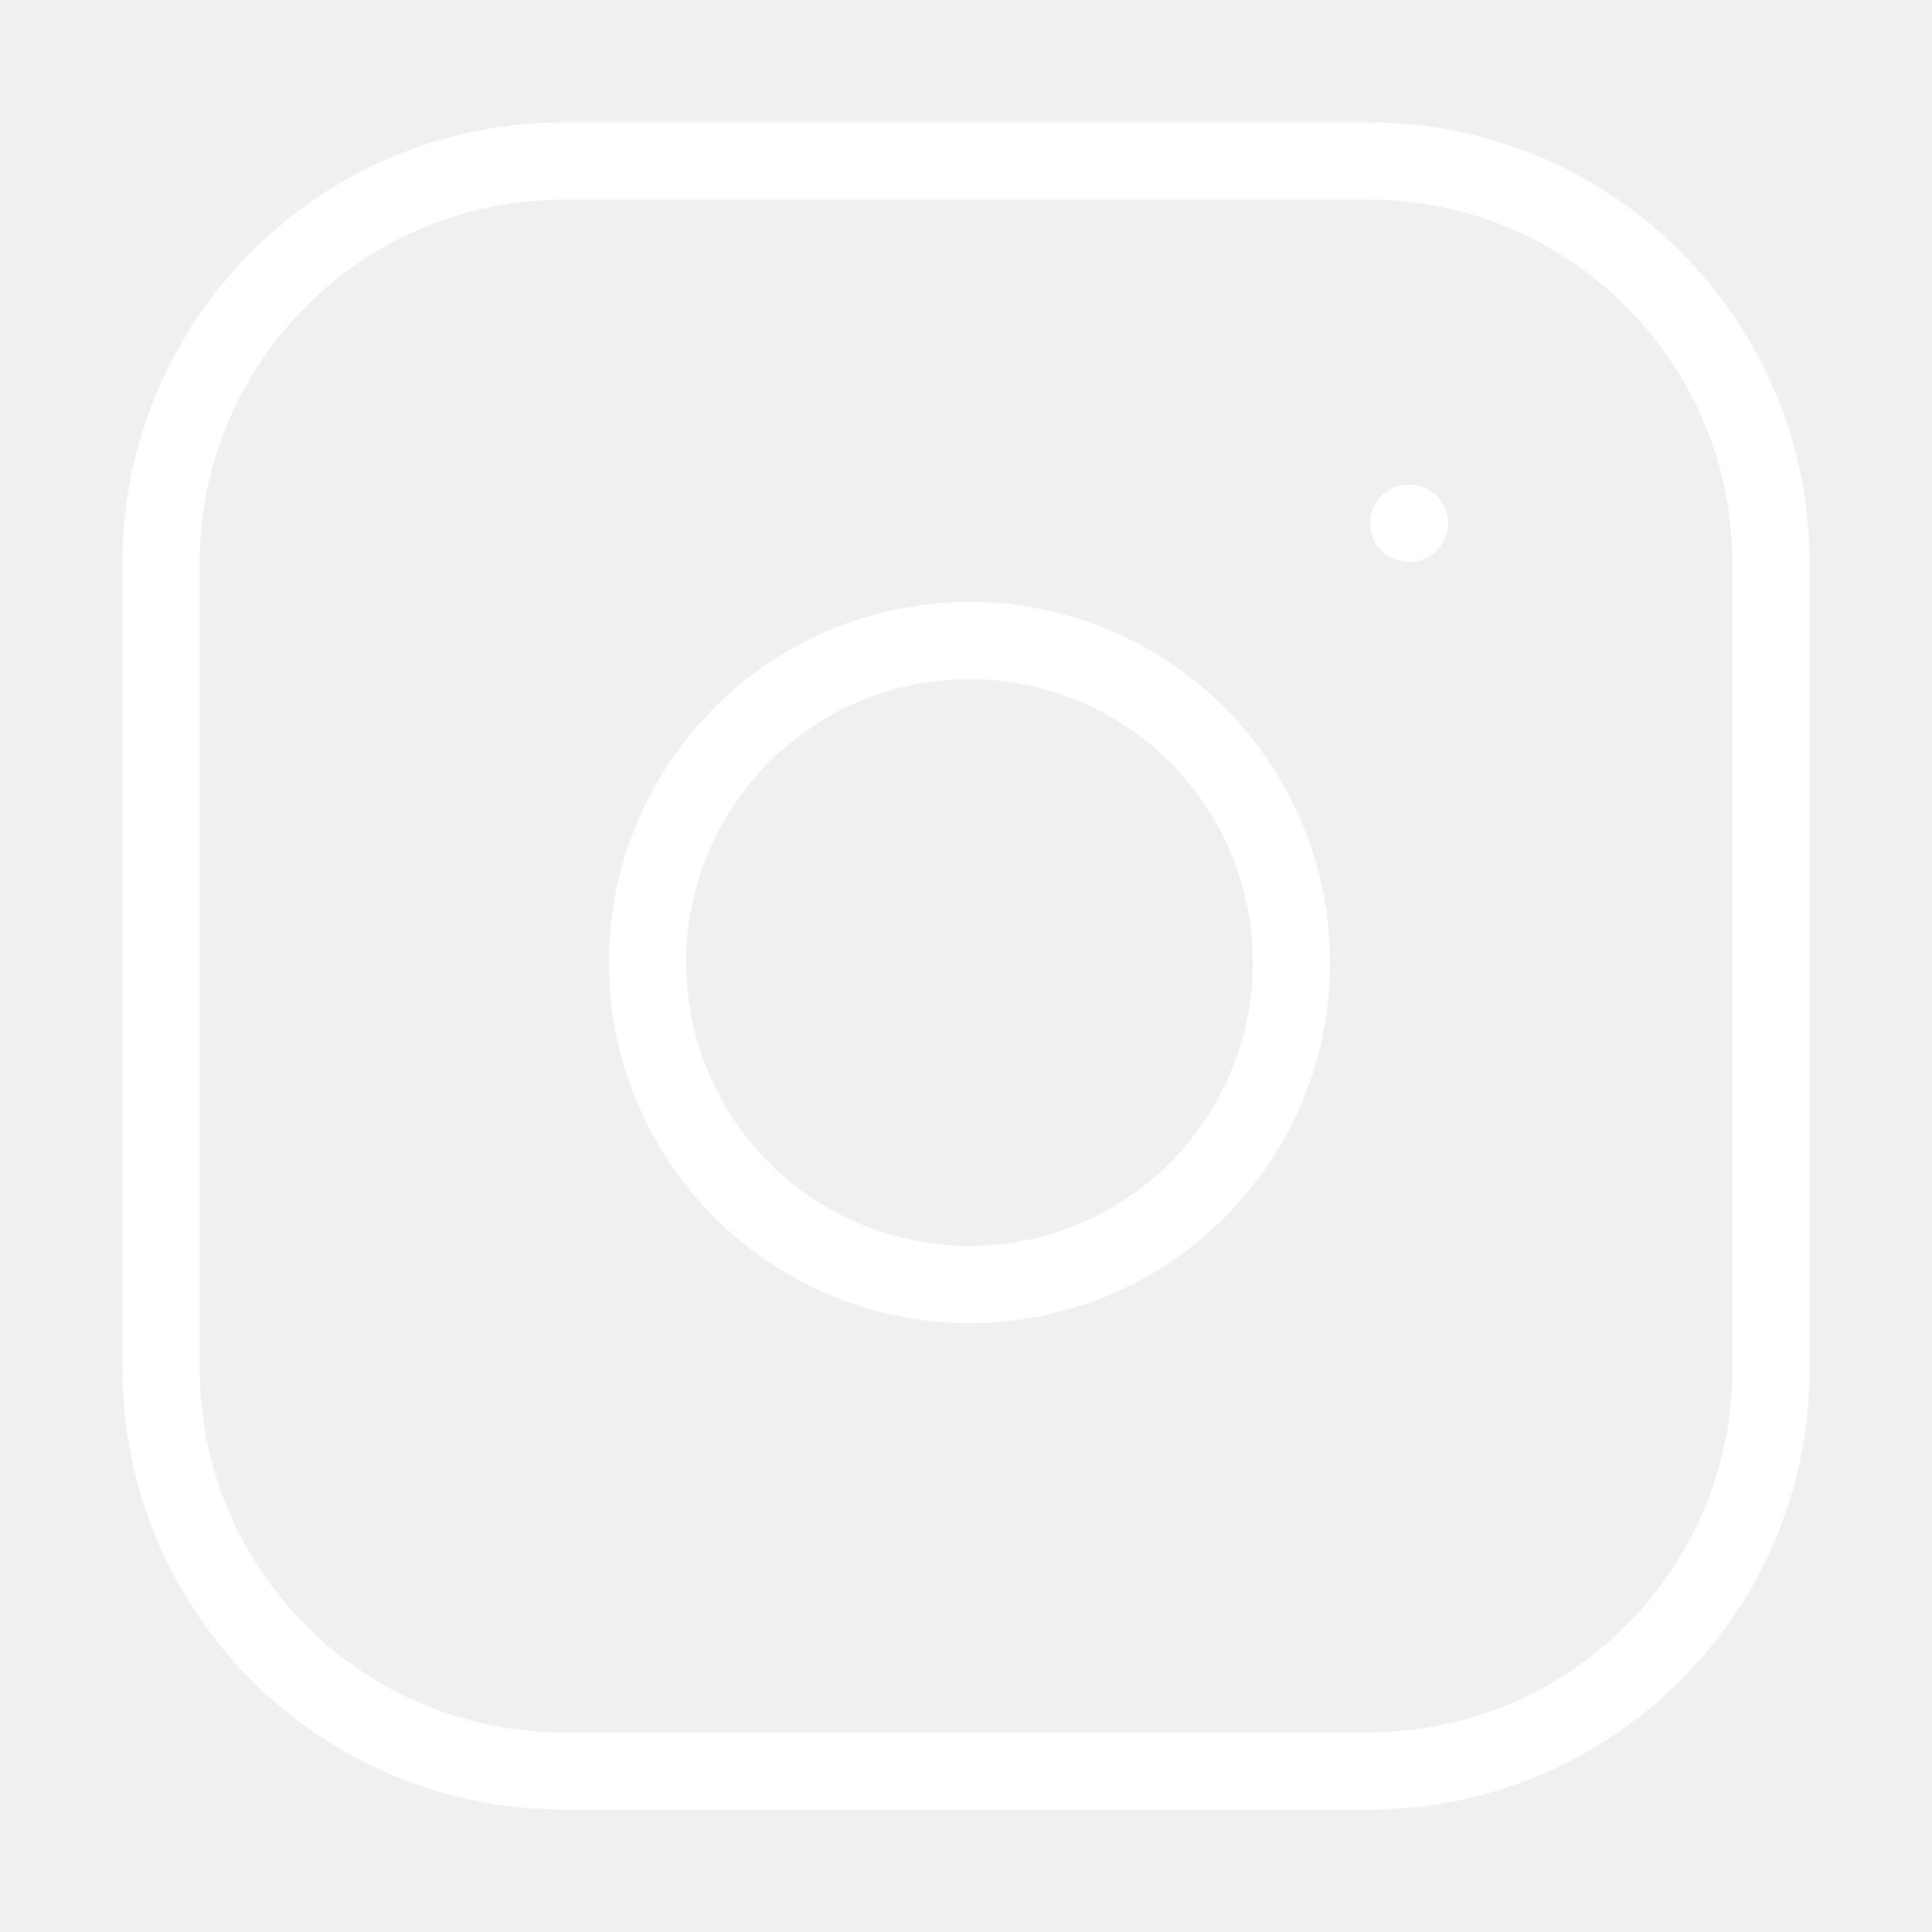
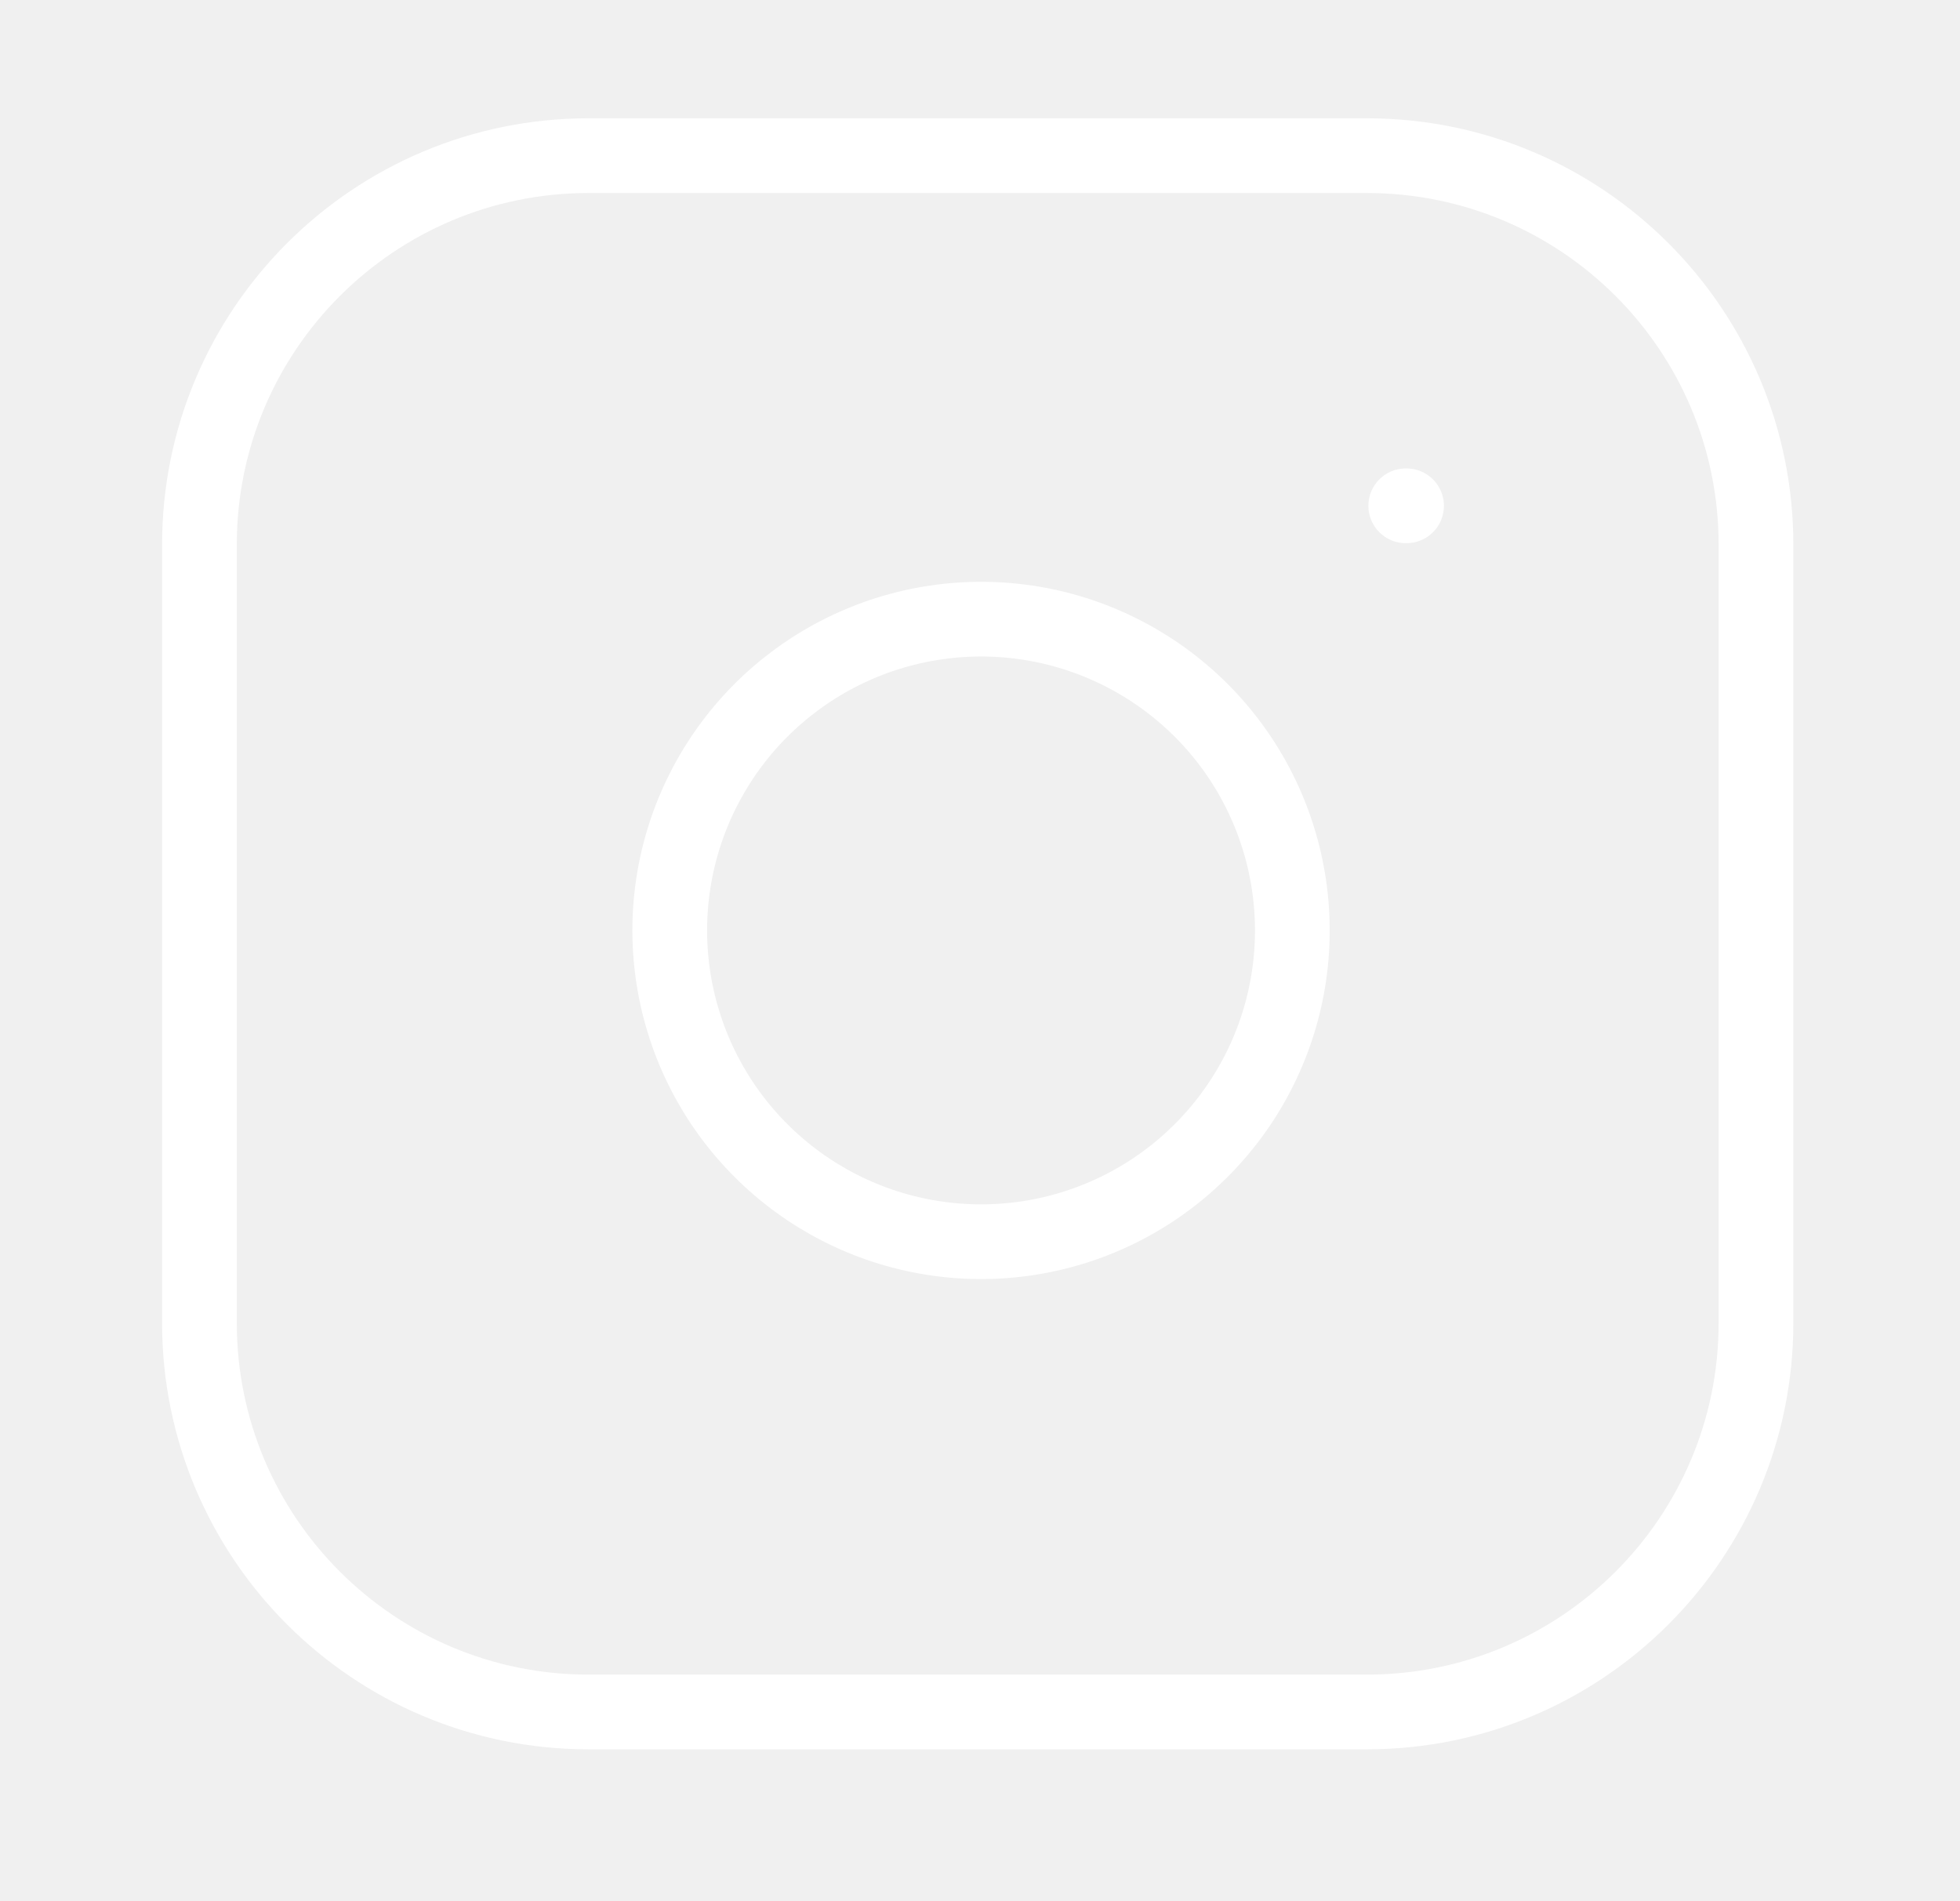
- <svg xmlns="http://www.w3.org/2000/svg" width="50" height="50" viewBox="0 0 50 50" fill="none">
+ <svg xmlns="http://www.w3.org/2000/svg" width="33" height="32" viewBox="0 0 33 32" fill="none">
  <g id="instagram">
-     <path id="Vector" d="M35.417 4.167H14.584C8.831 4.167 4.167 8.83 4.167 14.583V35.416C4.167 41.169 8.831 45.833 14.584 45.833H35.417C41.17 45.833 45.834 41.169 45.834 35.416V14.583C45.834 8.83 41.17 4.167 35.417 4.167Z" stroke="white" stroke-width="2" stroke-linecap="round" stroke-linejoin="round" />
-     <path id="Vector_2" d="M33.333 23.688C33.59 25.422 33.294 27.192 32.487 28.748C31.68 30.304 30.402 31.566 28.837 32.354C27.271 33.142 25.497 33.416 23.766 33.138C22.036 32.859 20.437 32.042 19.198 30.803C17.958 29.563 17.141 27.965 16.863 26.234C16.584 24.503 16.858 22.729 17.647 21.163C18.435 19.598 19.696 18.32 21.252 17.513C22.808 16.706 24.579 16.41 26.312 16.667C28.081 16.929 29.718 17.753 30.983 19.017C32.247 20.282 33.071 21.919 33.333 23.688Z" stroke="white" stroke-width="2" stroke-linecap="round" stroke-linejoin="round" />
-     <path id="Vector_3" d="M36.458 13.541H36.479" stroke="white" stroke-width="2" stroke-linecap="round" stroke-linejoin="round" />
+     <path id="Vector" d="M23.013 2.621H9.91C6.292 2.621 3.358 5.554 3.358 9.172V22.276C3.358 25.894 6.292 28.827 9.91 28.827H23.013C26.632 28.827 29.565 25.894 29.565 22.276V9.172C29.565 5.554 26.632 2.621 23.013 2.621Z" stroke="white" stroke-width="1.258" stroke-linecap="round" stroke-linejoin="round" />
+     <path id="Vector_2" d="M21.702 14.898C21.864 15.989 21.678 17.103 21.17 18.081C20.662 19.06 19.859 19.853 18.874 20.349C17.889 20.845 16.773 21.017 15.685 20.842C14.597 20.667 13.591 20.153 12.812 19.373C12.032 18.594 11.518 17.588 11.343 16.5C11.168 15.411 11.34 14.295 11.836 13.311C12.332 12.326 13.125 11.523 14.104 11.015C15.082 10.507 16.196 10.321 17.287 10.482C18.399 10.647 19.429 11.166 20.224 11.961C21.019 12.756 21.537 13.786 21.702 14.898Z" stroke="white" stroke-width="1.258" stroke-linecap="round" stroke-linejoin="round" />
+     <path id="Vector_3" d="M23.668 8.517H23.682" stroke="white" stroke-width="1.258" stroke-linecap="round" stroke-linejoin="round" />
  </g>
</svg>
